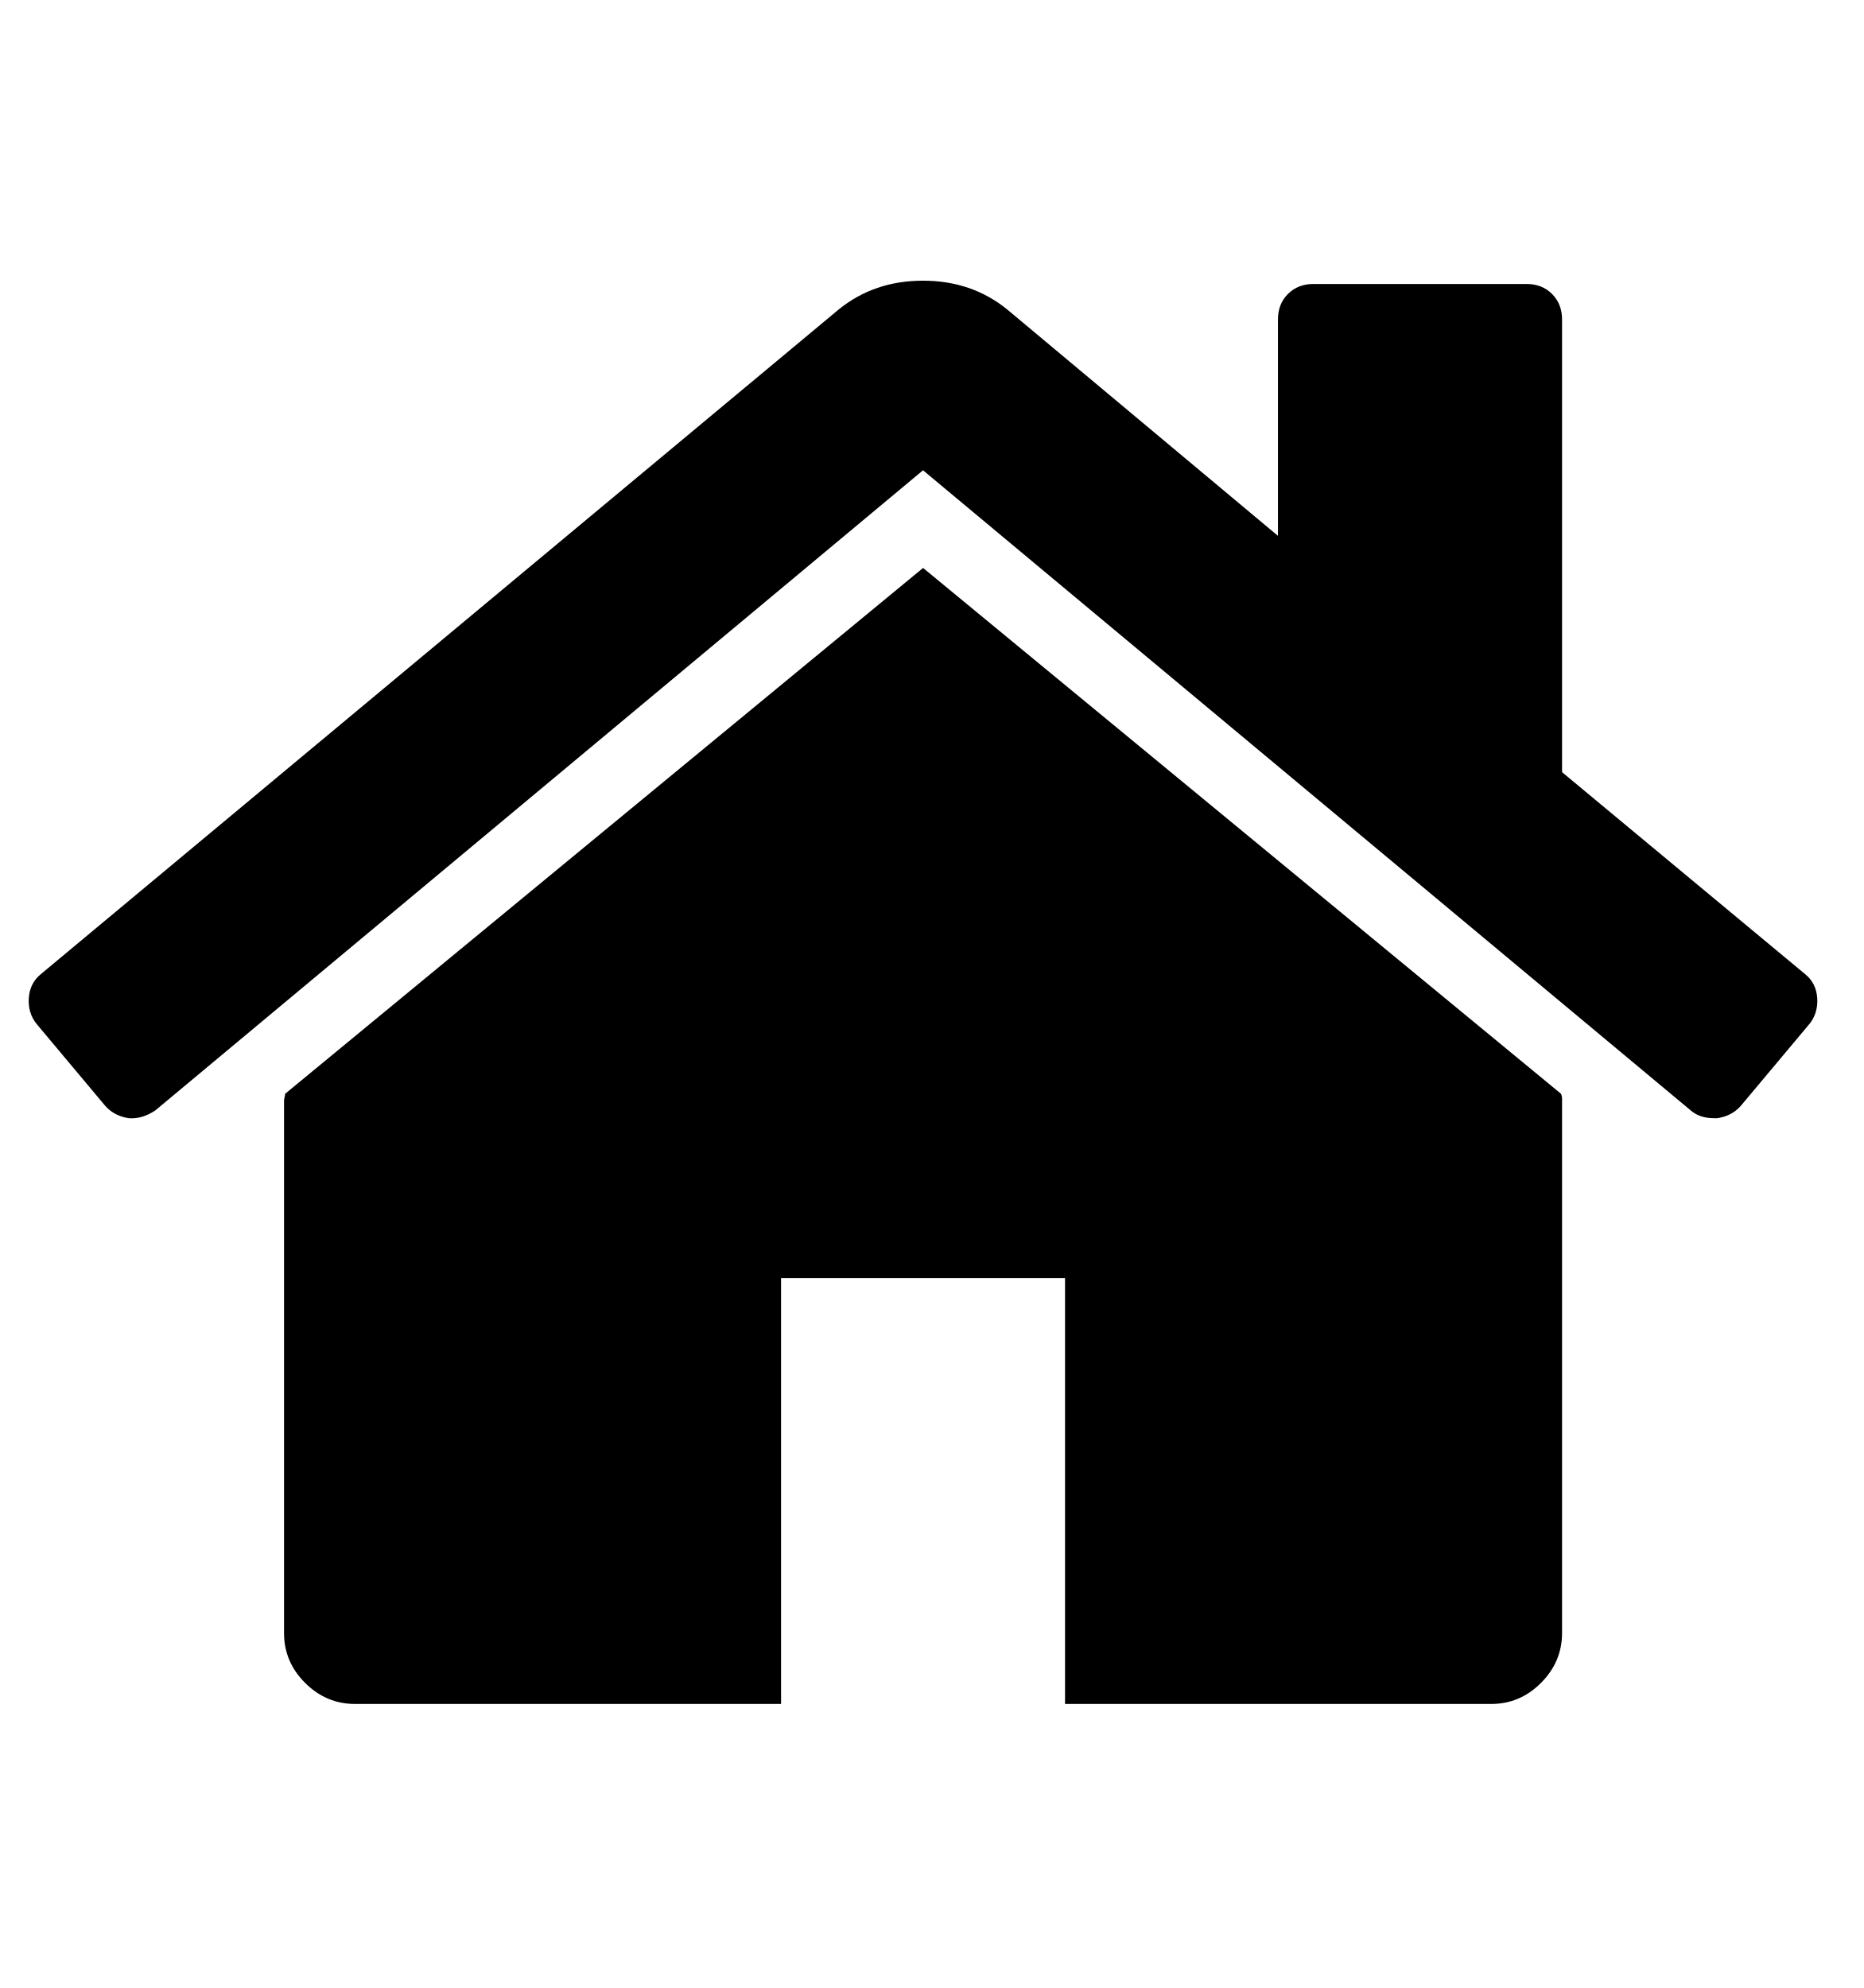
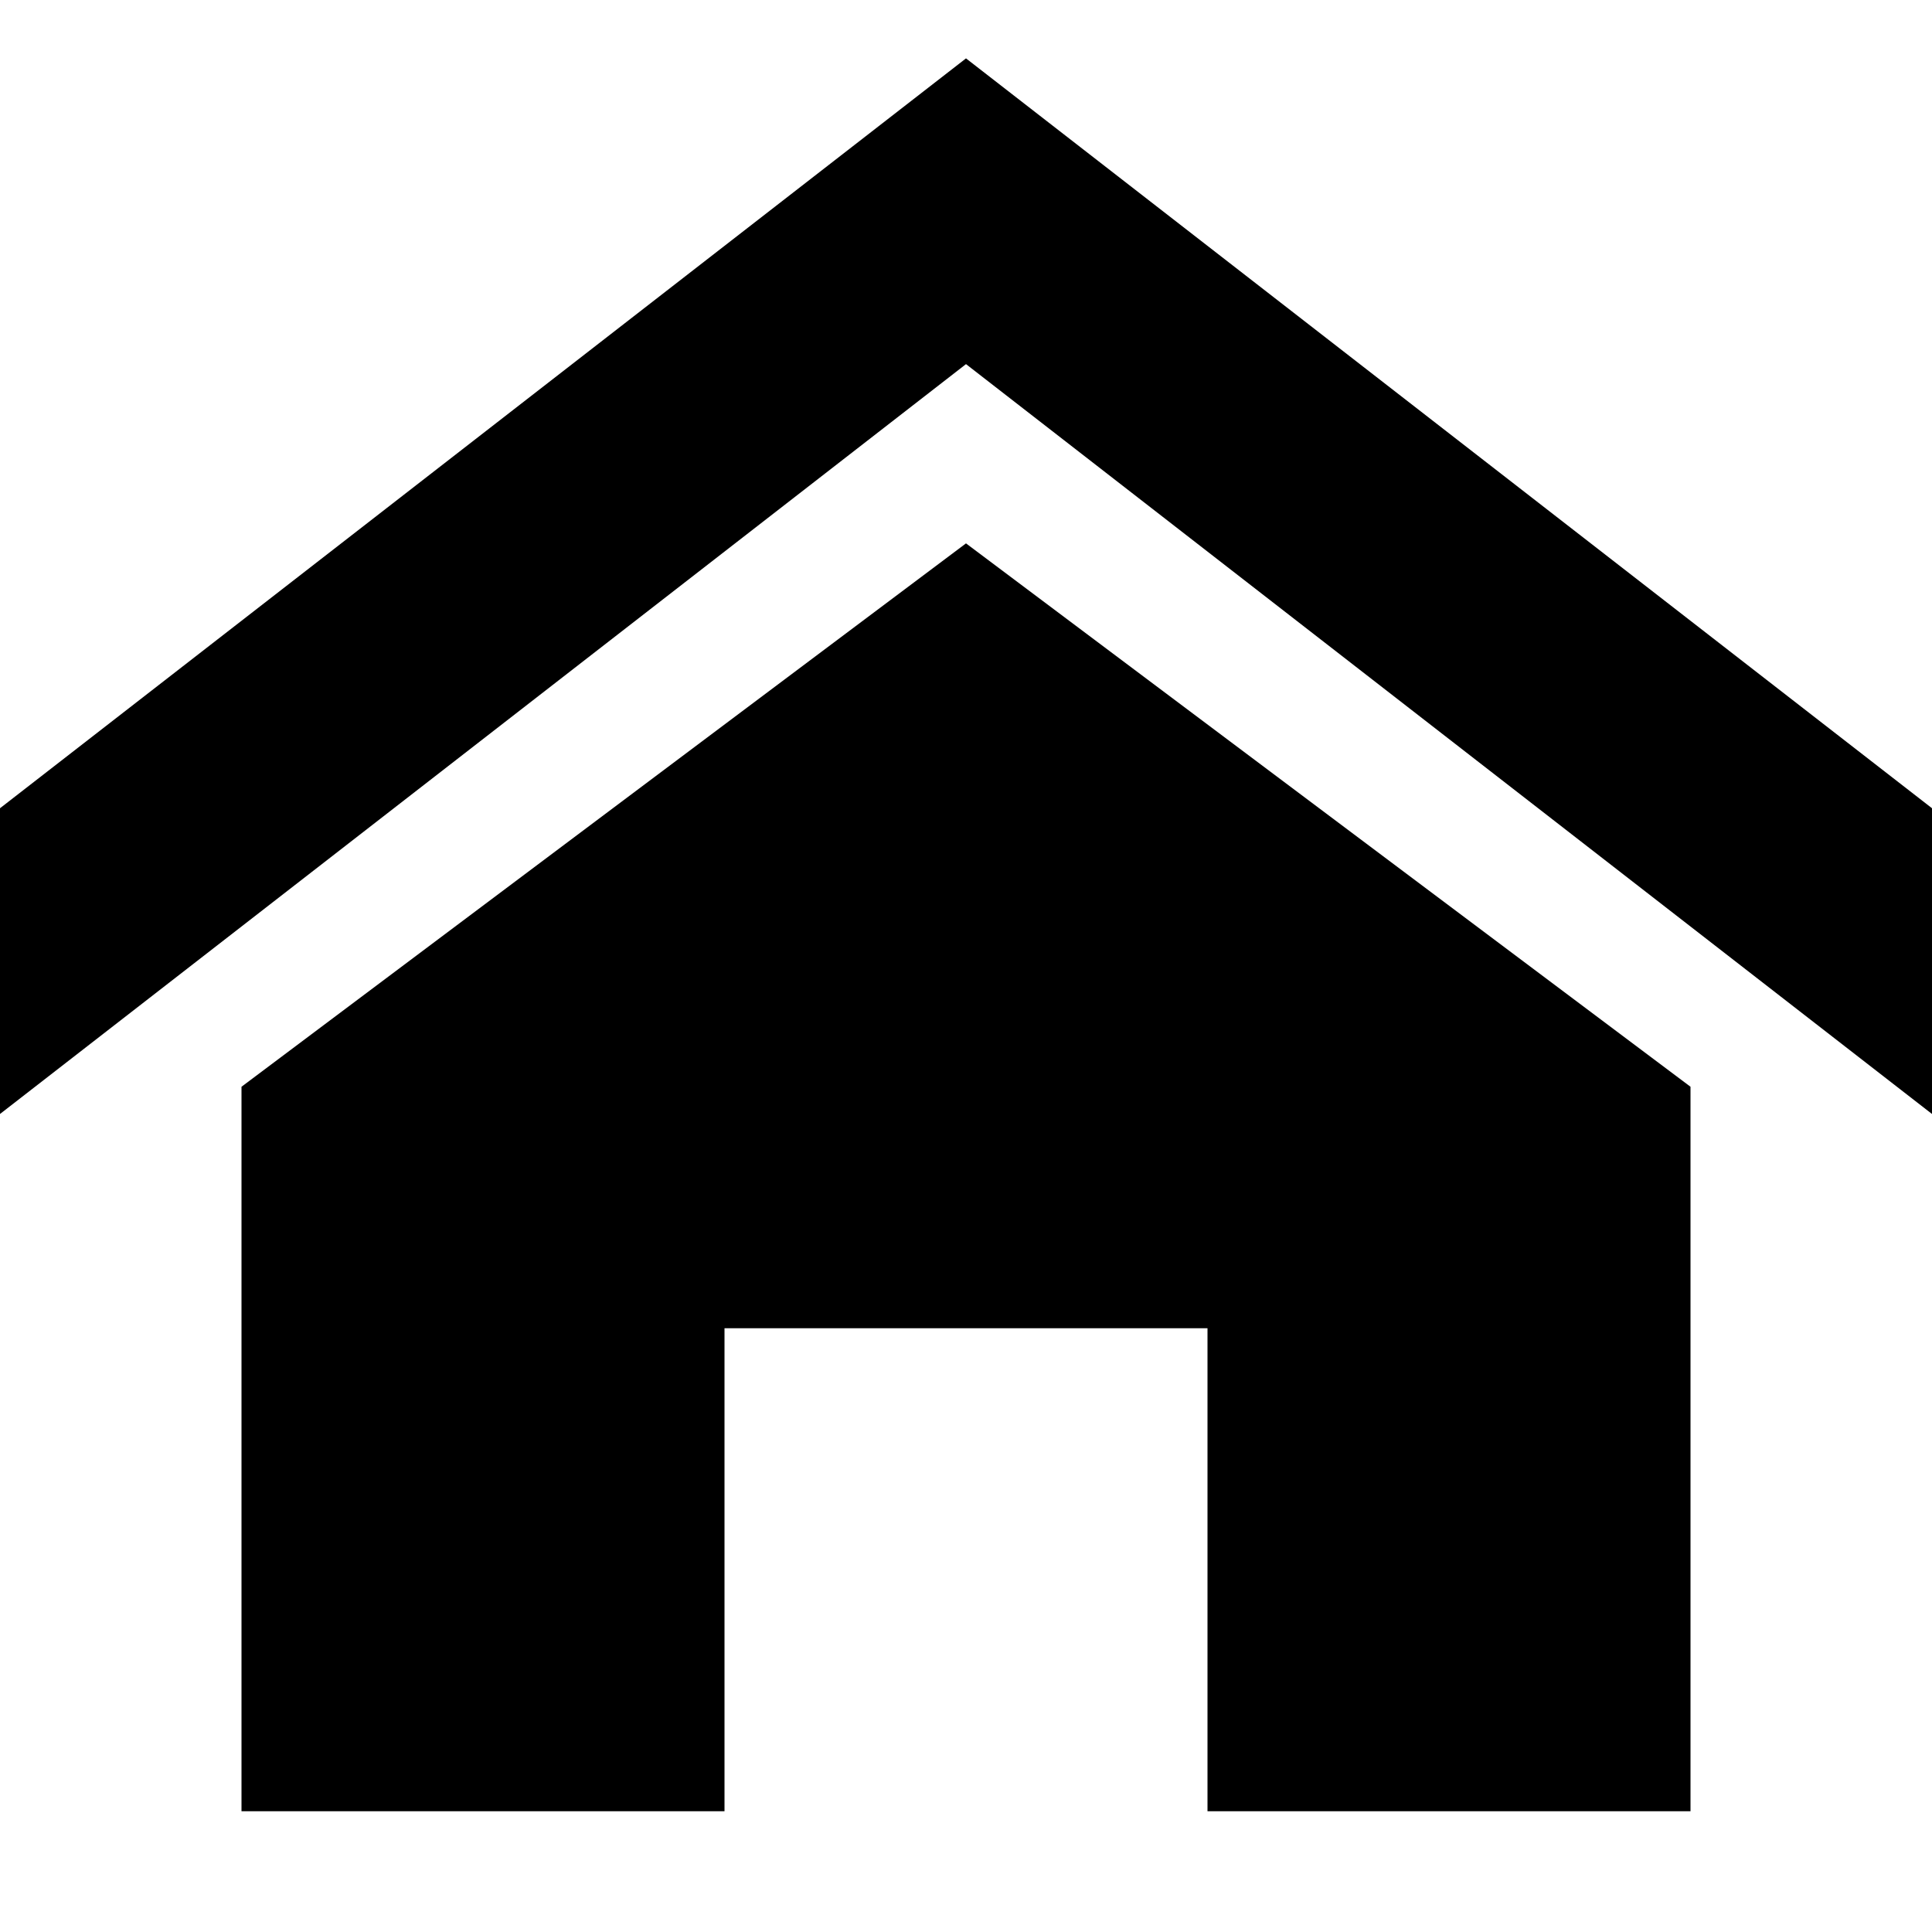
- <svg xmlns="http://www.w3.org/2000/svg" version="1.1" width="30" height="32" viewBox="0 0 30 32">
+ <svg xmlns="http://www.w3.org/2000/svg" version="1.1" width="32" height="32" viewBox="0 0 32 32">
  <g>
</g>
-   <path d="M25.143 17.714v8.571q0 0.464-0.339 0.804t-0.804 0.339h-6.857v-6.857h-4.571v6.857h-6.857q-0.464 0-0.804-0.339t-0.339-0.804v-8.571q0-0.018 0.009-0.054t0.009-0.054l10.268-8.464 10.268 8.464q0.018 0.036 0.018 0.107zM29.125 16.482l-1.107 1.321q-0.143 0.161-0.375 0.196h-0.054q-0.232 0-0.375-0.125l-12.357-10.304-12.357 10.304q-0.214 0.143-0.429 0.125-0.232-0.036-0.375-0.196l-1.107-1.321q-0.143-0.179-0.125-0.42t0.196-0.384l12.839-10.696q0.571-0.464 1.357-0.464t1.357 0.464l4.357 3.643v-3.482q0-0.25 0.161-0.411t0.411-0.161h3.429q0.25 0 0.411 0.161t0.161 0.411v7.286l3.911 3.25q0.179 0.143 0.196 0.384t-0.125 0.42z" fill="#000000" />
+   <path d="M32 18.451l-16-12.42-16 12.42v-5.064l16-12.42 16 12.42zM28 18v12h-8v-8h-8v8h-8v-12l12-9z" fill="#000000" />
</svg>
